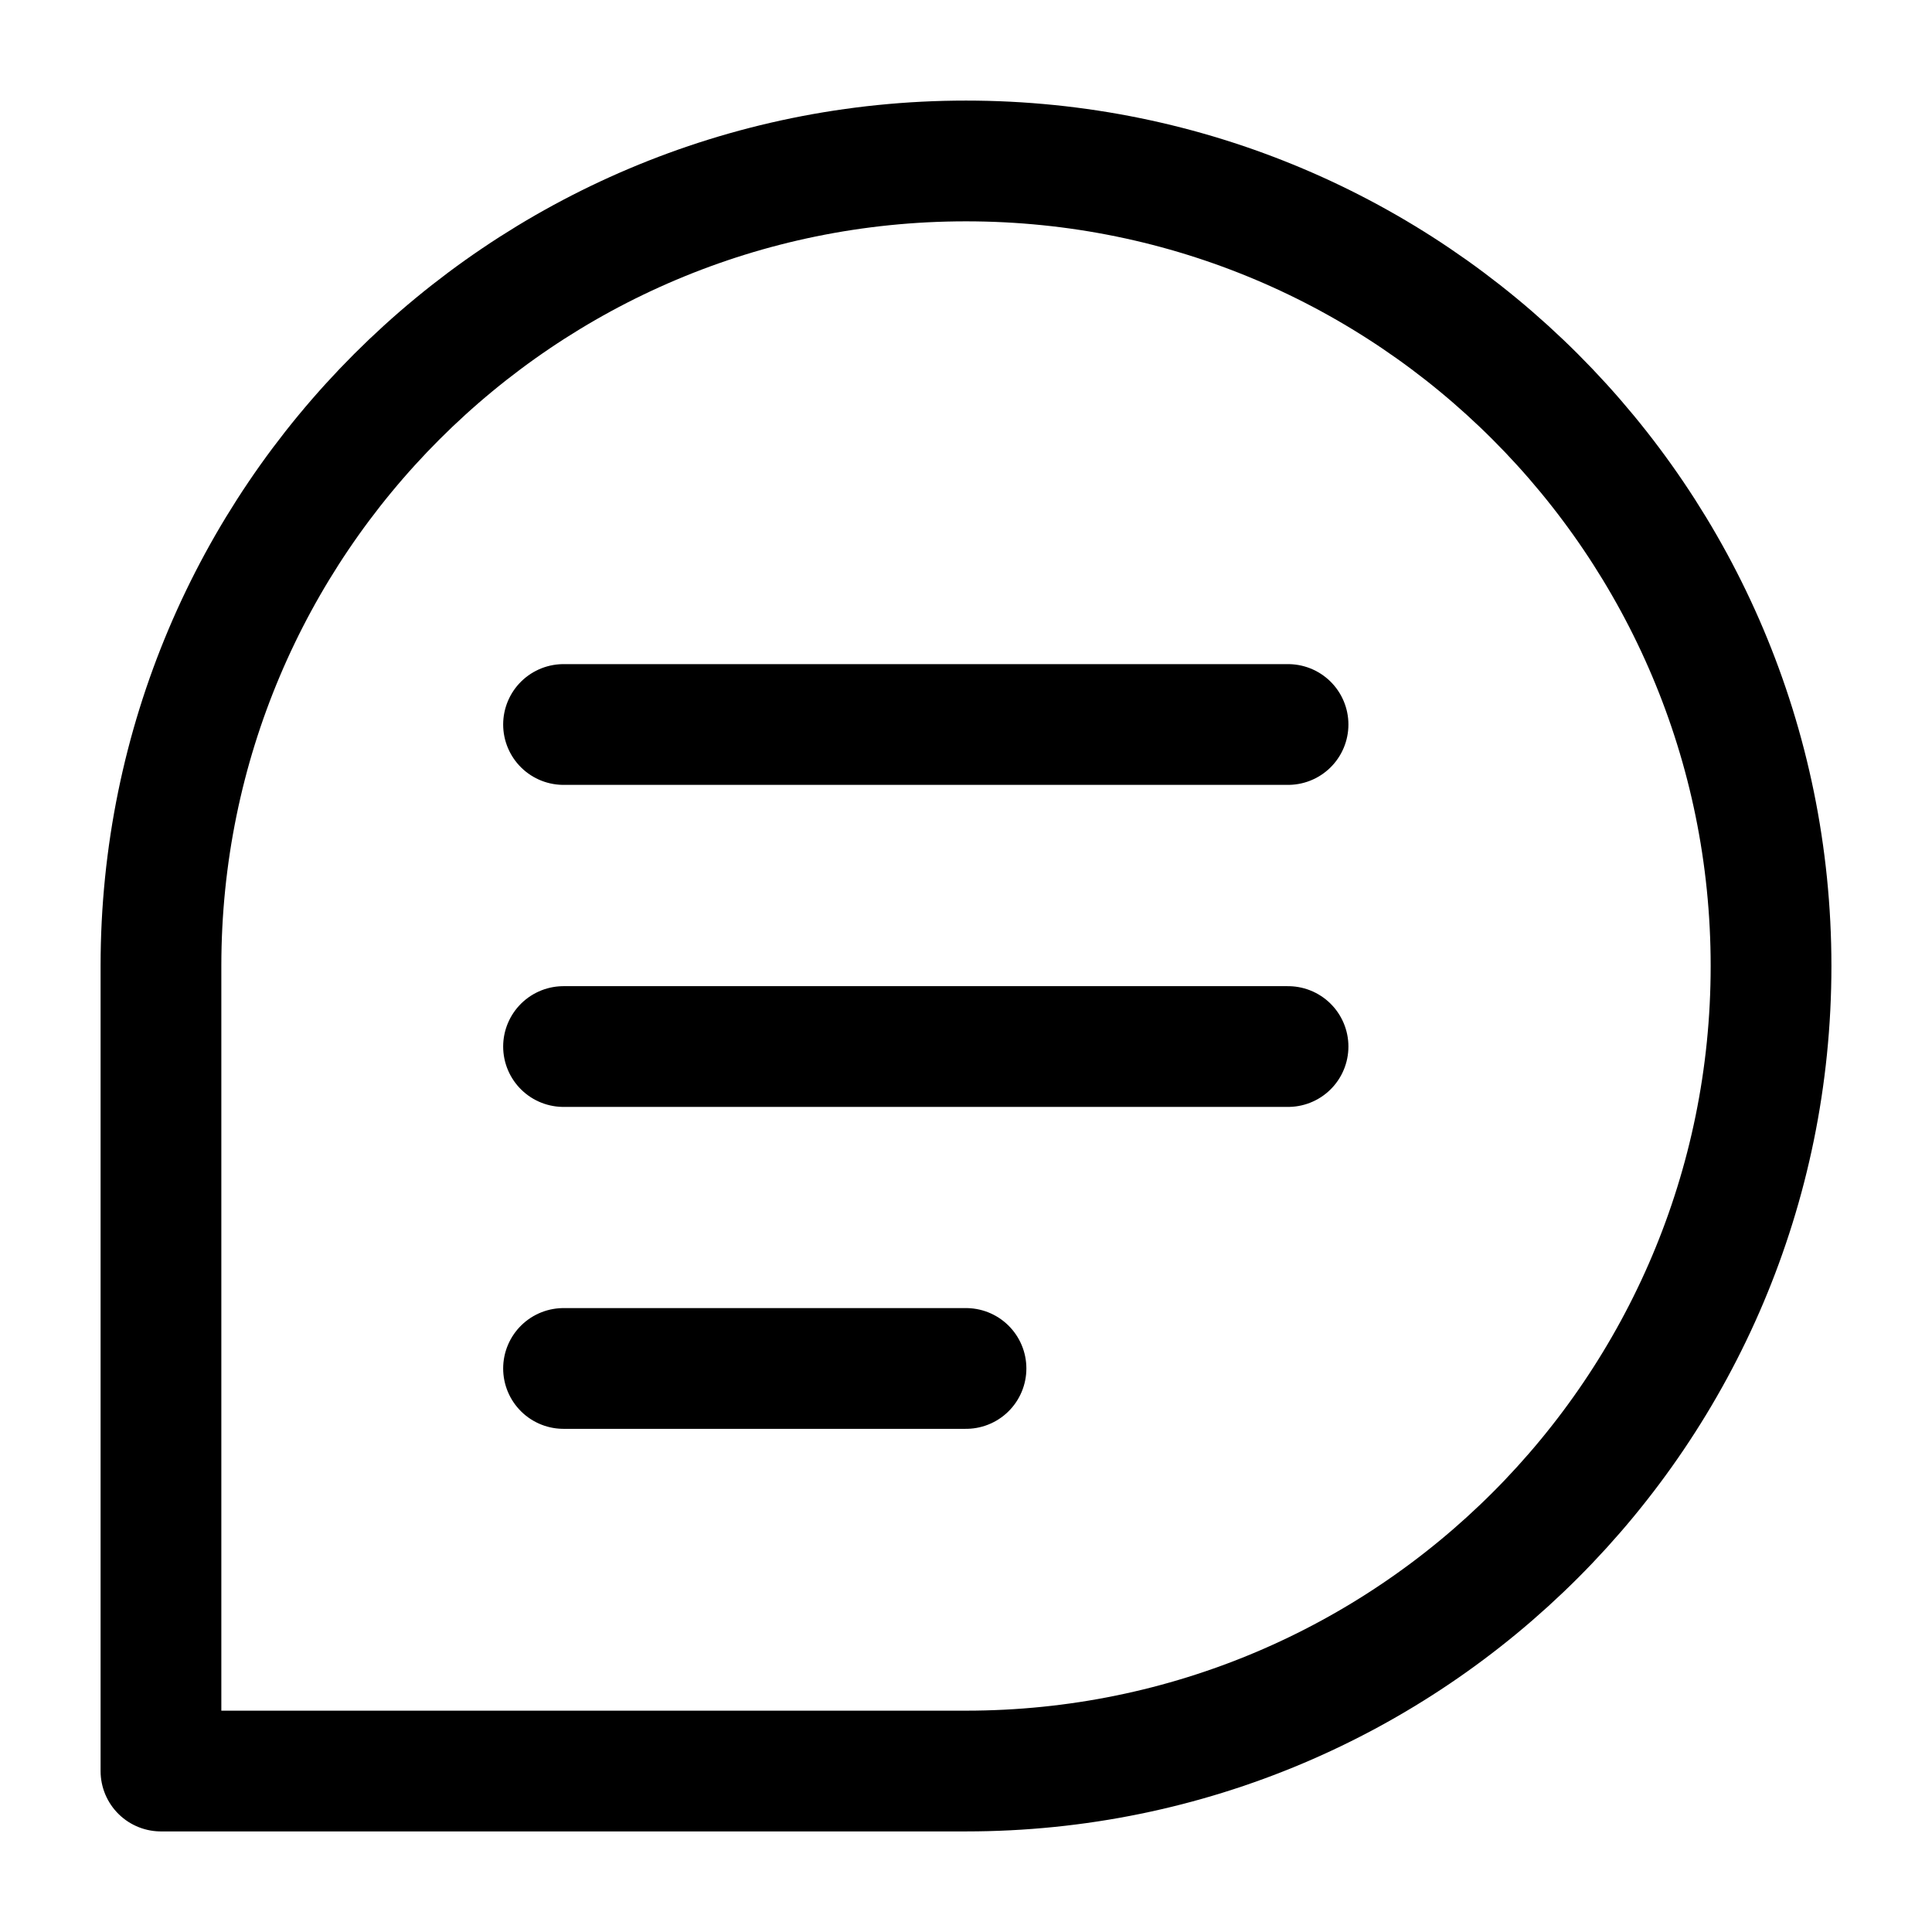
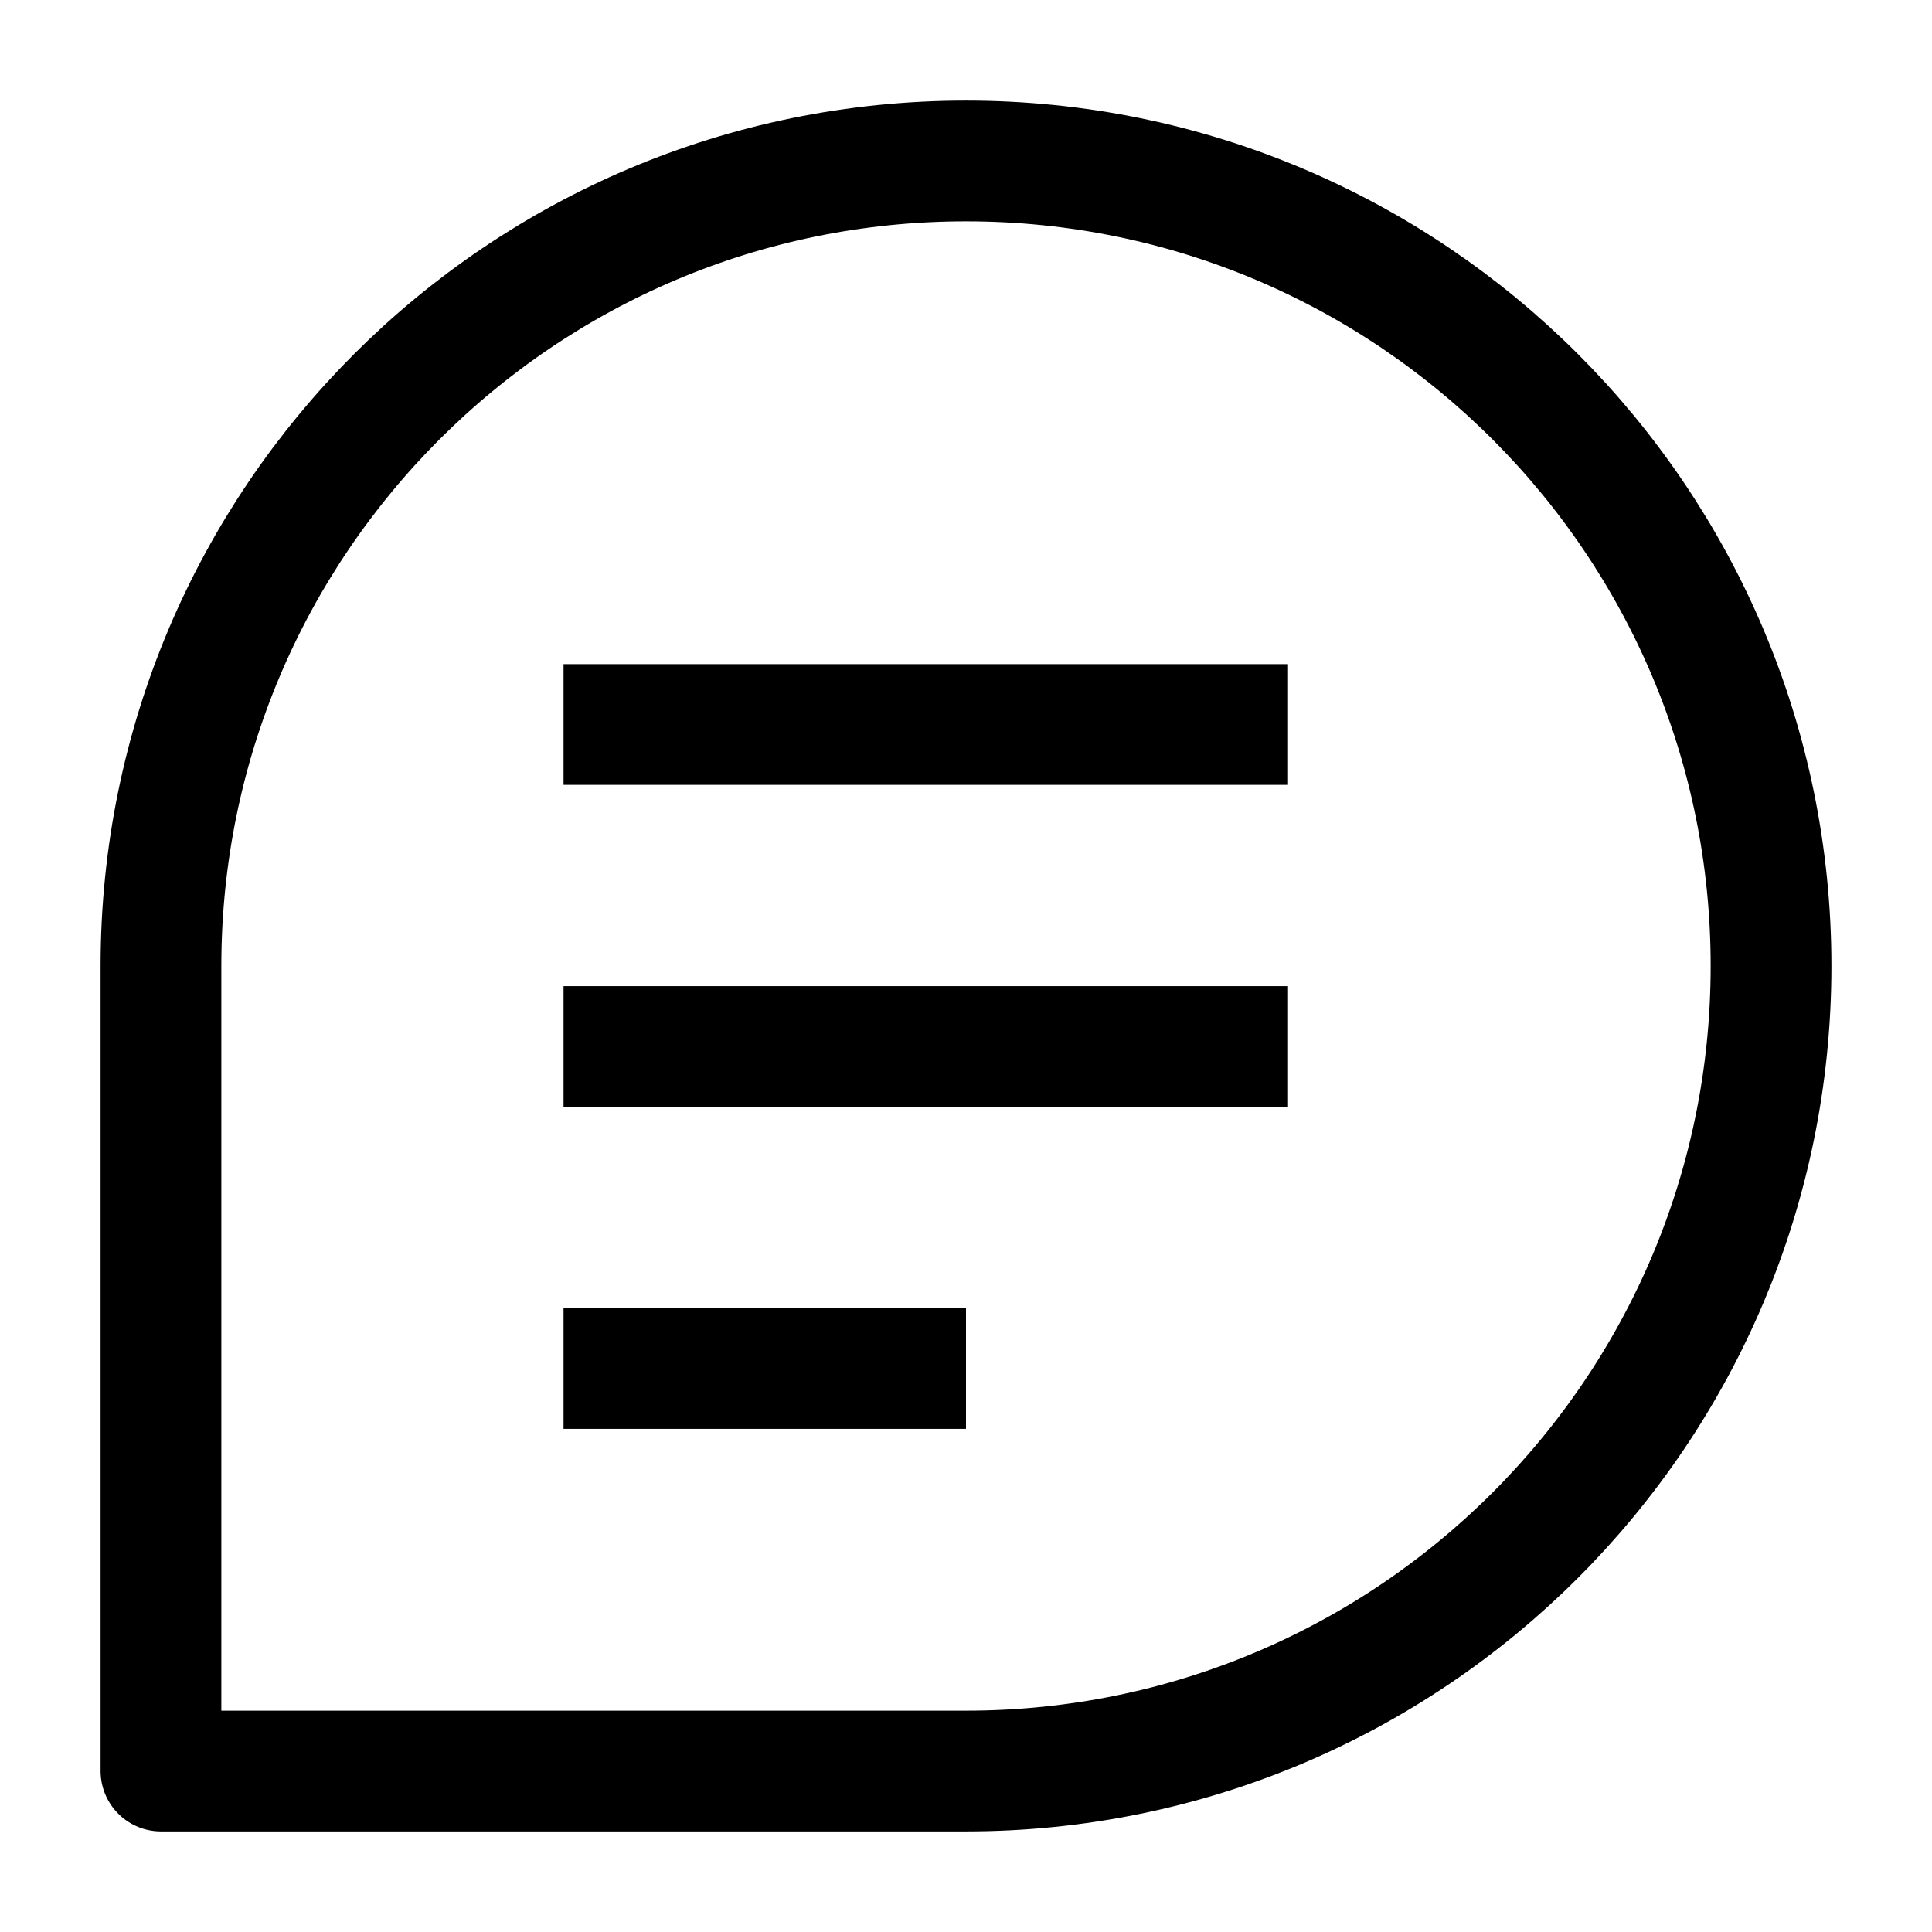
<svg xmlns="http://www.w3.org/2000/svg" width="16" height="16" viewBox="0 0 16 16" fill="none">
-   <path d="M4.667 6H10.667M4.667 8.667H10.667M4.667 11.333H8M14.667 8C14.667 11.682 11.682 14.667 8 14.667H1.333V8C1.333 4.318 4.318 1.333 8 1.333C11.682 1.333 14.667 4.318 14.667 8Z" stroke="black" strokeWidth="2" stroke-linecap="round" stroke-linejoin="round" />
+   <path d="M4.667 6H10.667M4.667 8.667H10.667M4.667 11.333H8M14.667 8C14.667 11.682 11.682 14.667 8 14.667H1.333V8C1.333 4.318 4.318 1.333 8 1.333C11.682 1.333 14.667 4.318 14.667 8Z" stroke="black" strokeWidth="2" strokeLinecap="round" stroke-linejoin="round" />
</svg>
